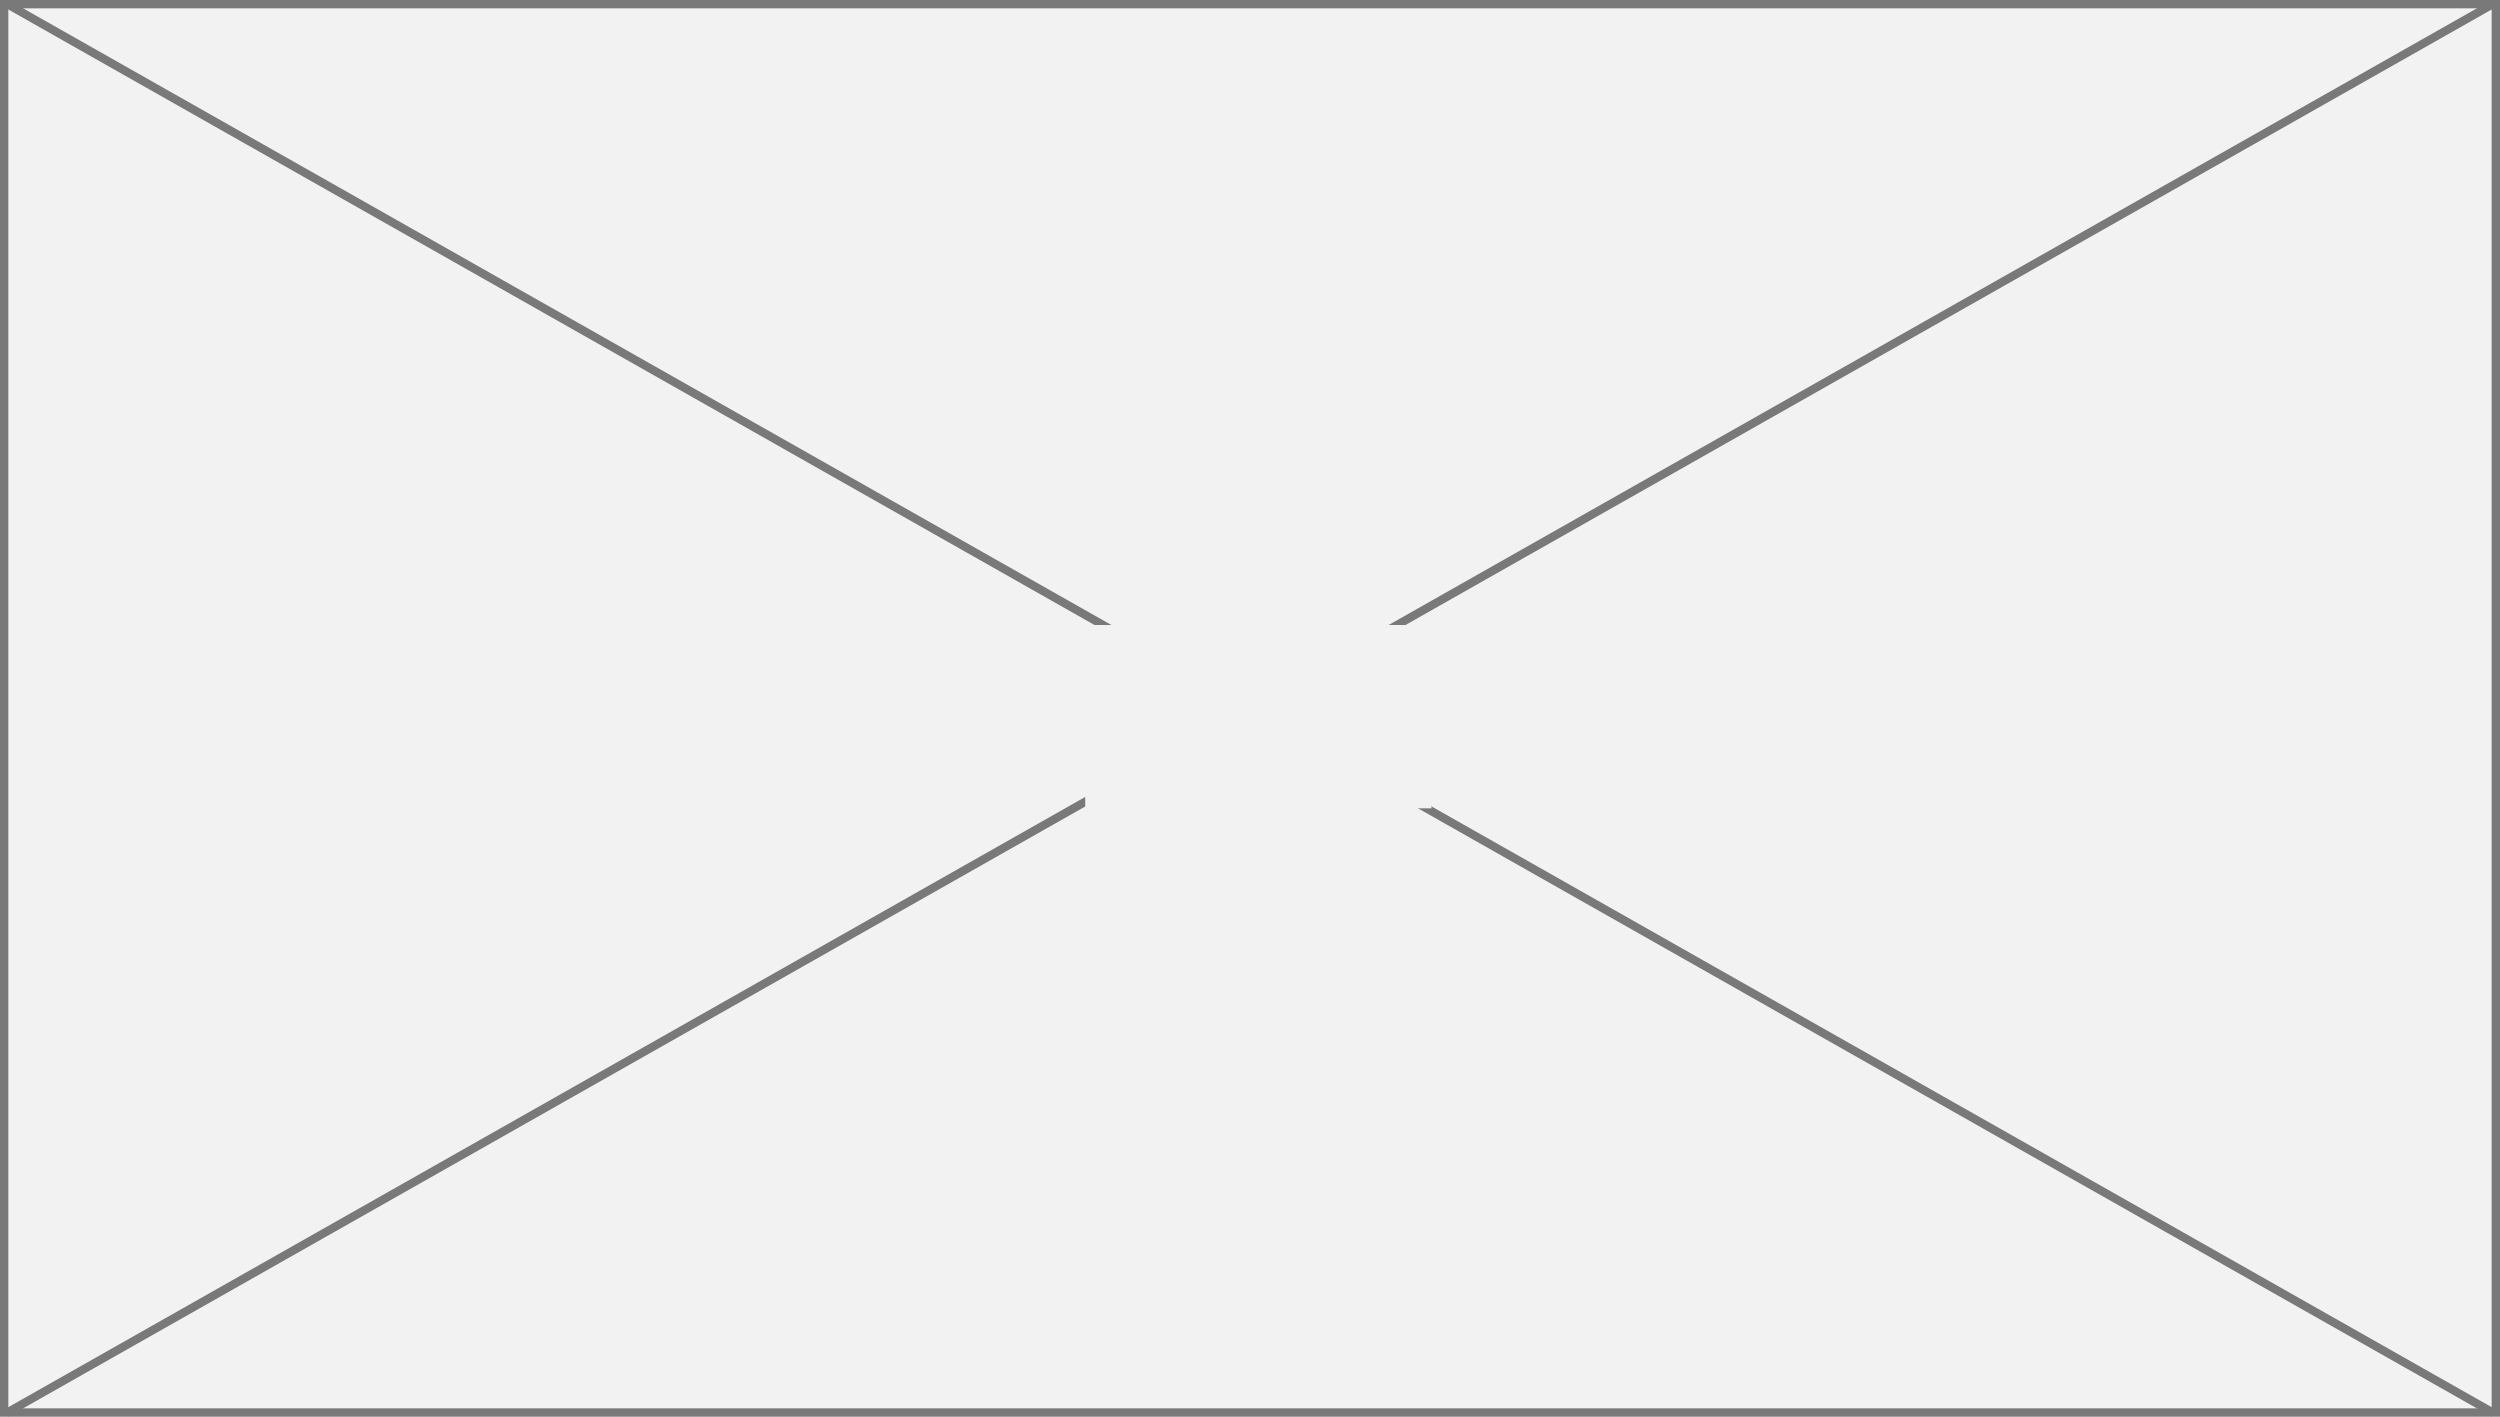
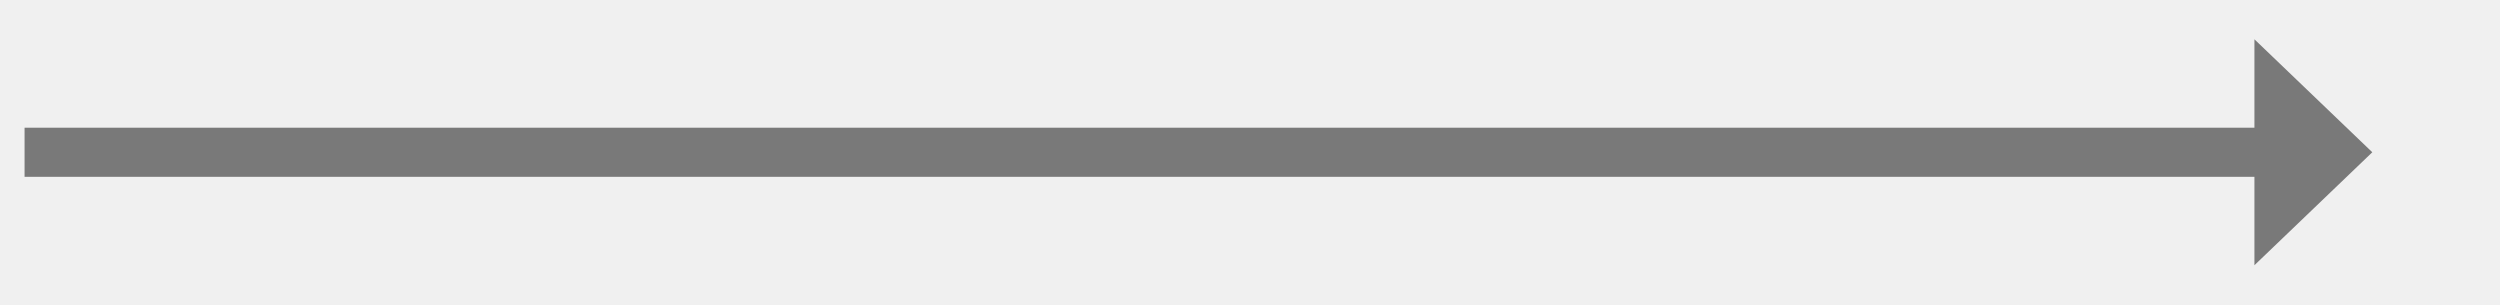
- <svg xmlns="http://www.w3.org/2000/svg" version="1.1" width="300px" height="170px">
-   <defs>
-     <mask fill="white" id="clip3960">
-       <path d="M 741.226 4921  L 782.774 4921  L 782.774 4943  L 741.226 4943  Z M 611 4846  L 911 4846  L 911 5016  L 611 5016  Z " fill-rule="evenodd" />
-     </mask>
-   </defs>
-   <g transform="matrix(1 0 0 1 -611 -4846 )">
-     <path d="M 611.5 4846.5  L 910.5 4846.5  L 910.5 5015.5  L 611.5 5015.5  L 611.5 4846.5  Z " fill-rule="nonzero" fill="#f2f2f2" stroke="none" />
-     <path d="M 611.5 4846.5  L 910.5 4846.5  L 910.5 5015.5  L 611.5 5015.5  L 611.5 4846.5  Z " stroke-width="1" stroke="#797979" fill="none" />
-     <path d="M 611.768 4846.435  L 910.232 5015.565  M 910.232 4846.435  L 611.768 5015.565  " stroke-width="1" stroke="#797979" fill="none" mask="url(#clip3960)" />
+ <svg xmlns="http://www.w3.org/2000/svg" version="1.1" width="254.5px" height="31px">
+   <g transform="matrix(1 0 0 1 -1241.5 -1442 )">
+     <path d="M 1471 1469  L 1483 1457.5  L 1471 1446  L 1471 1469  Z " fill-rule="nonzero" fill="#797979" stroke="none" />
+     <path d="M 1244 1457.5  L 1474 1457.5  " stroke-width="5" stroke="#797979" fill="none" />
  </g>
</svg>
